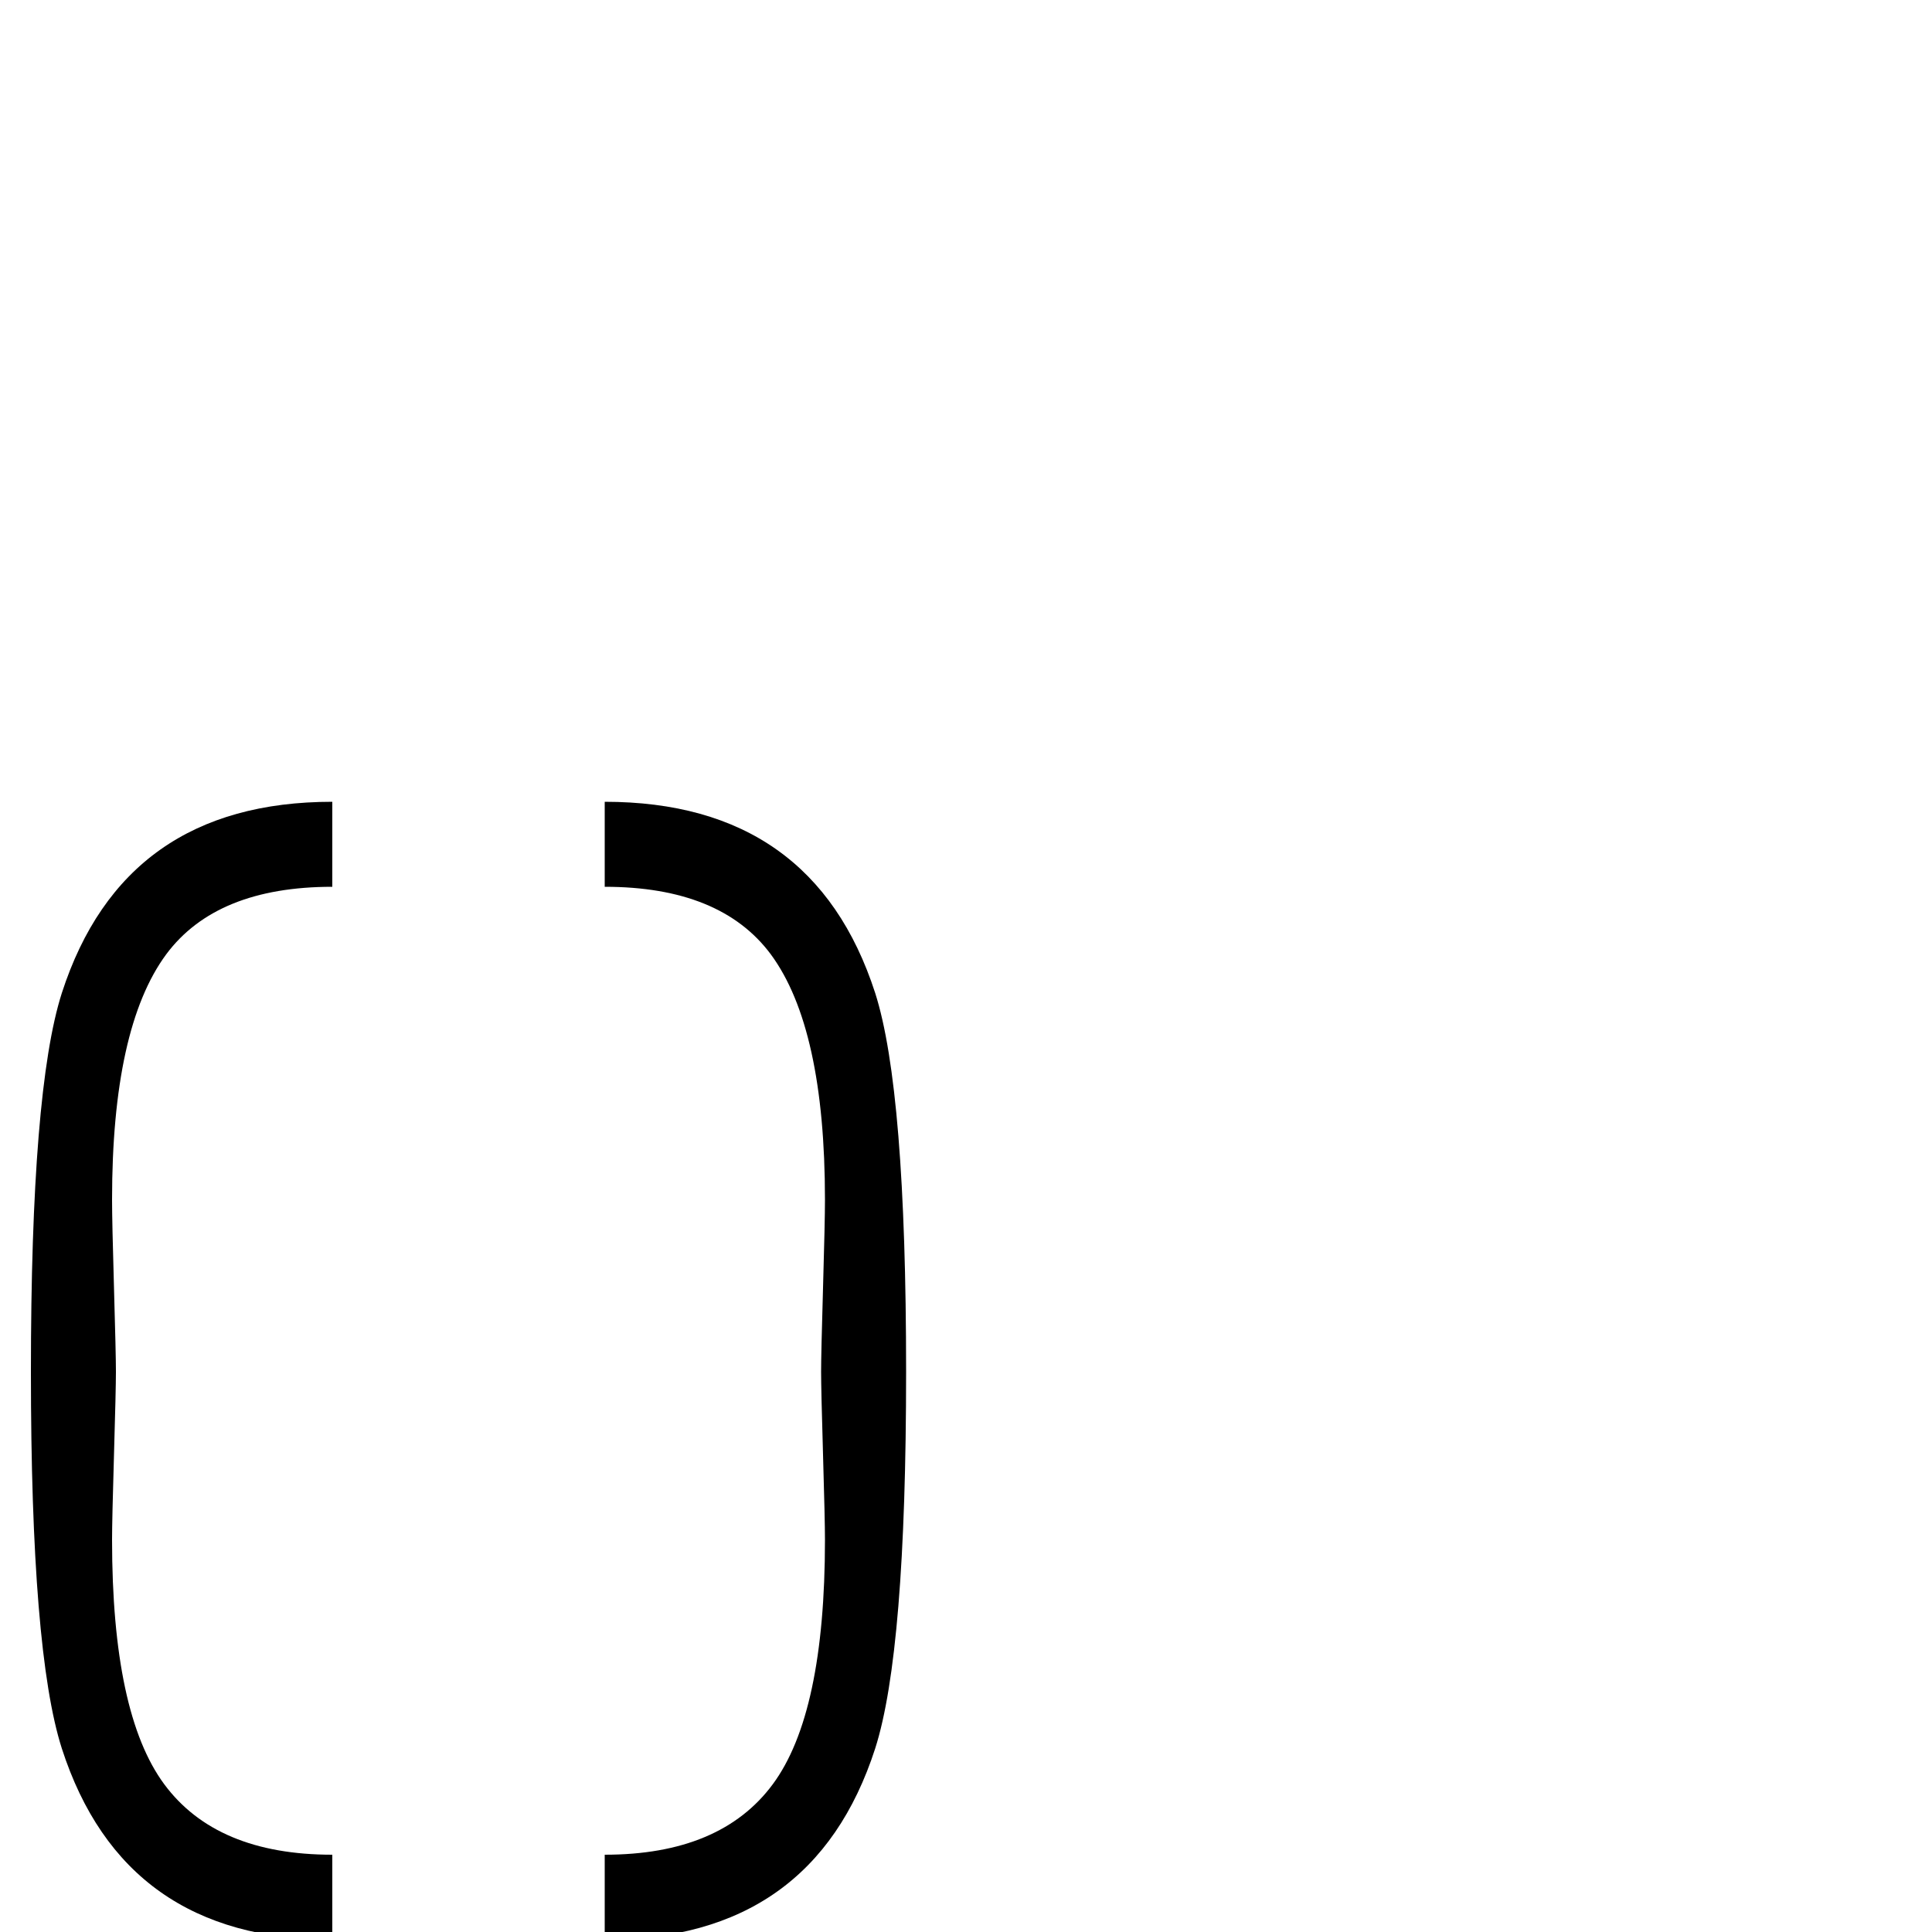
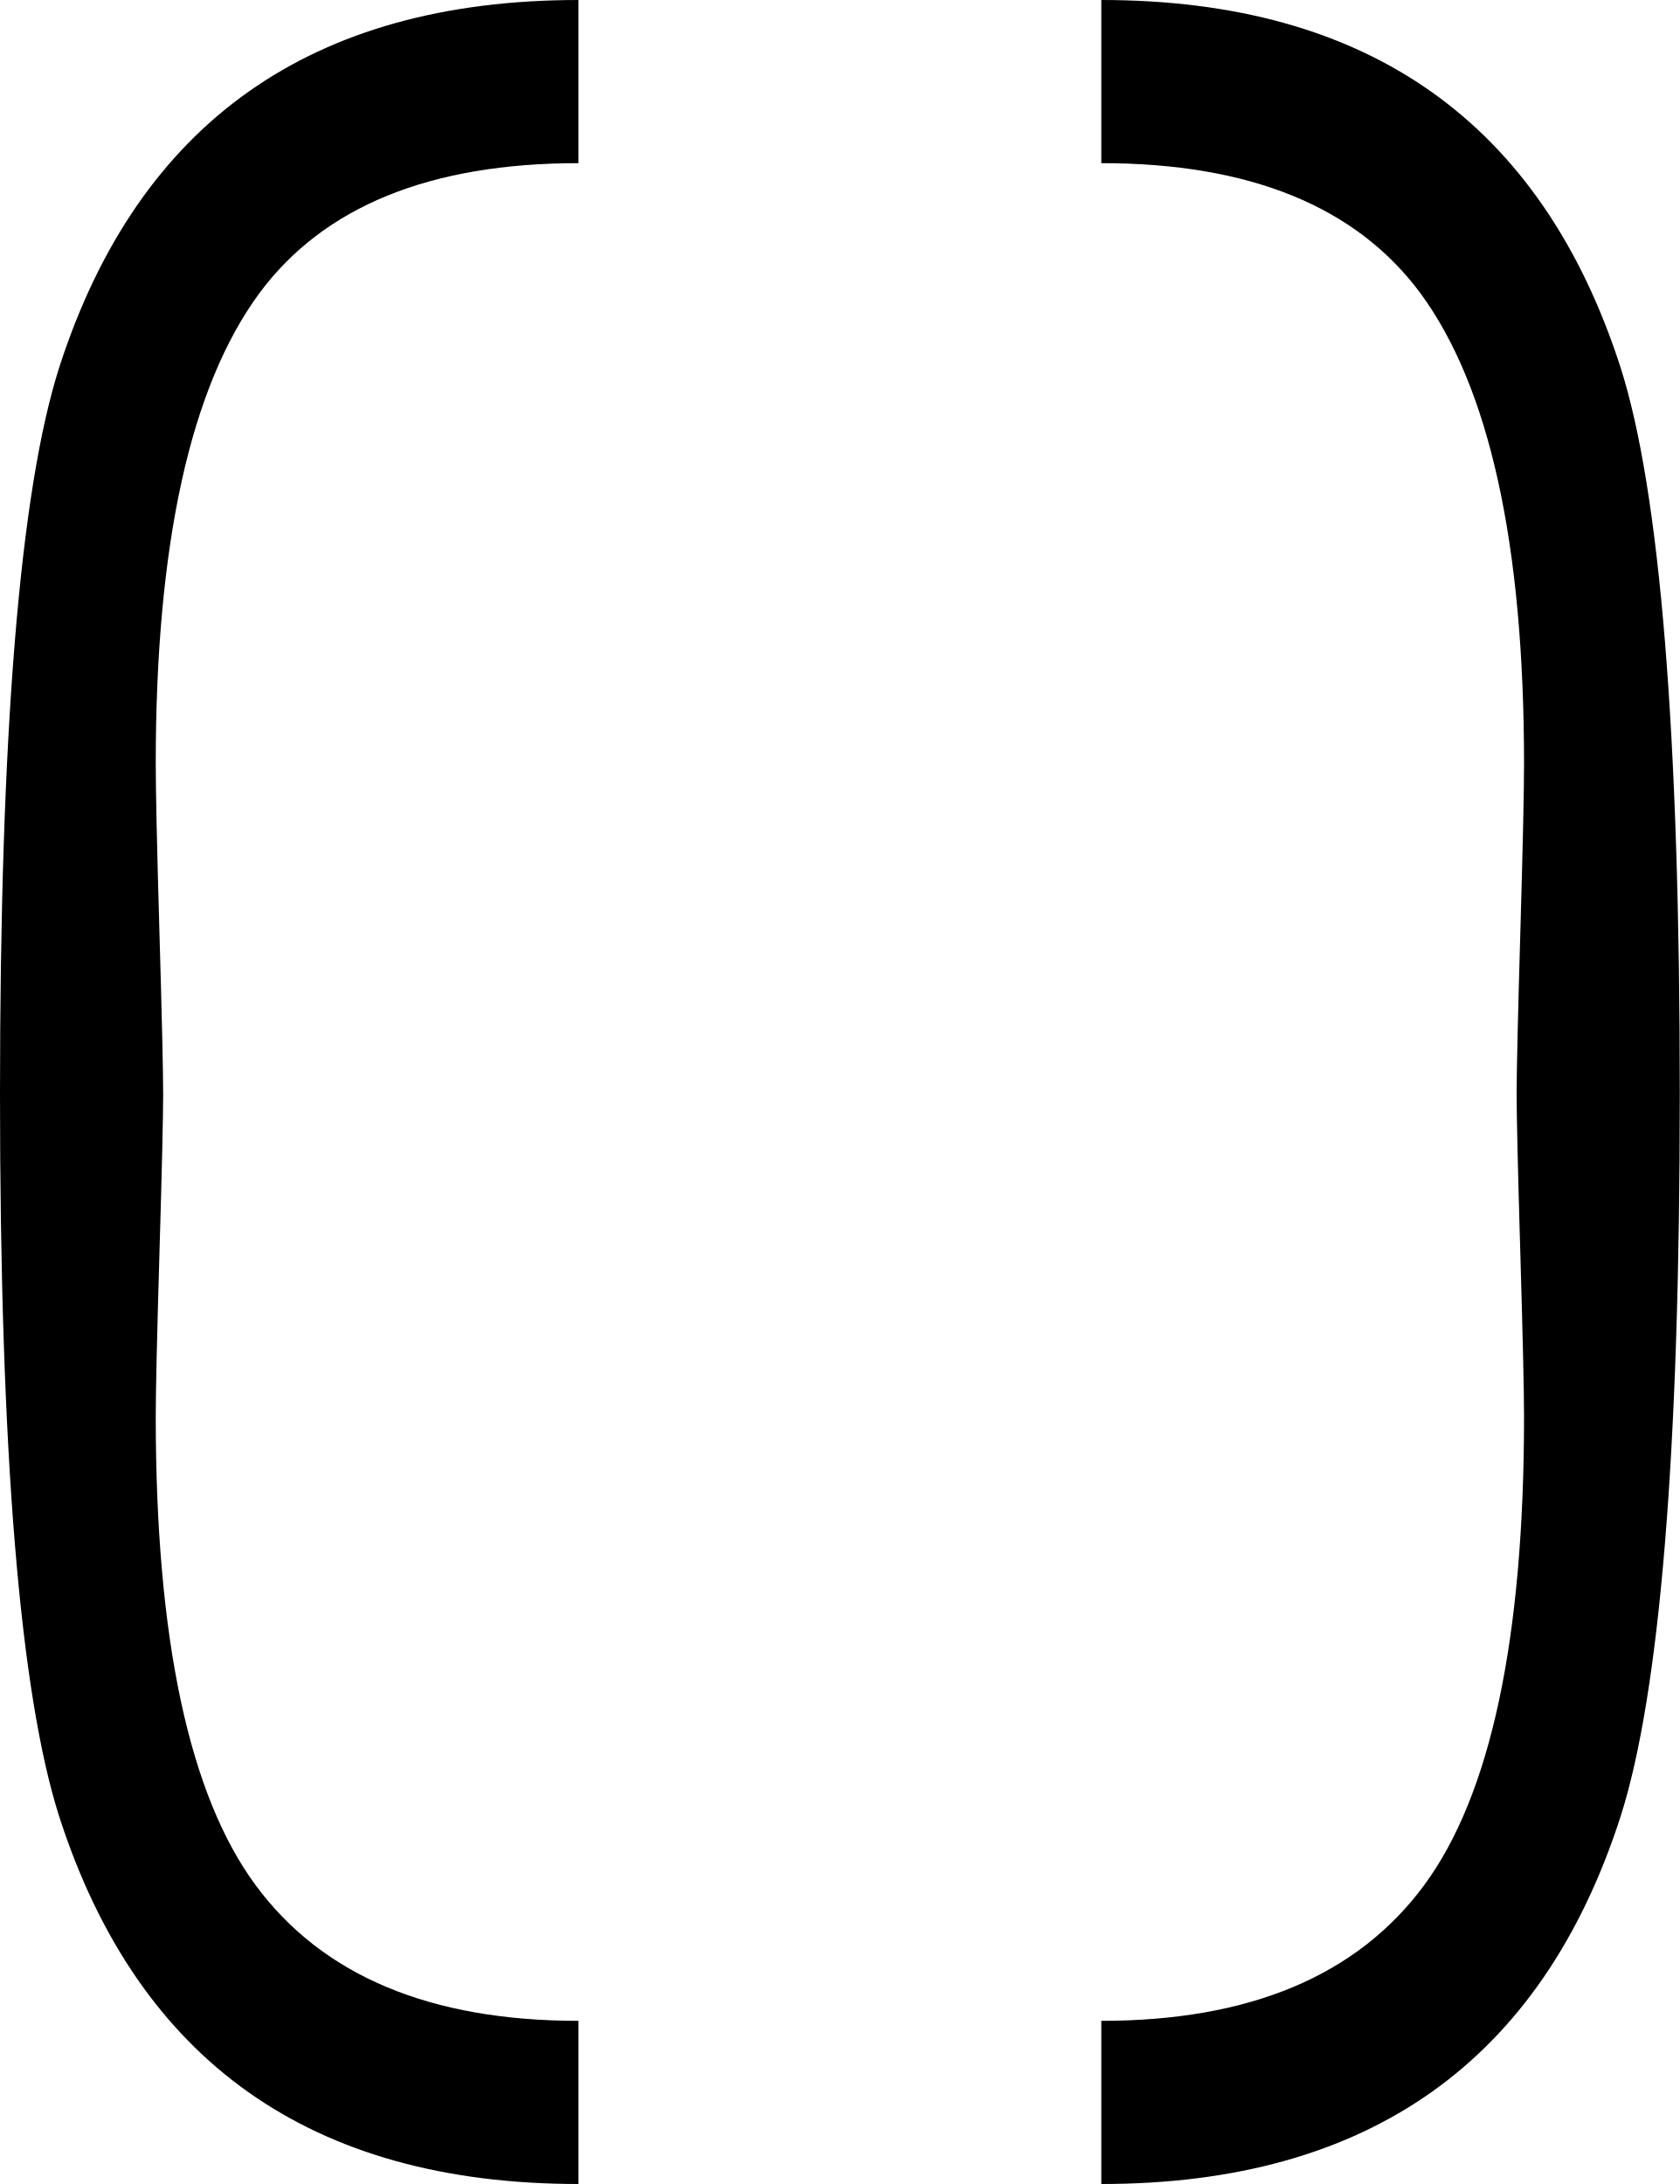
- <svg xmlns="http://www.w3.org/2000/svg" version="1.1" width="100" height="100" viewBox="0 -200 1000 1000" id="svg3037">
+ <svg xmlns="http://www.w3.org/2000/svg" version="1.1" width="45.3" height="58.9" viewBox="0 -200 453 589" id="svg3037">
  <defs id="defs3045" />
-   <g transform="matrix(1,0,0,-1,0,800)" id="g3039">
+   <g transform="matrix(1,0,0,-1,-16,385)" id="g3039">
    <path d="M 469,290 Q 469,145 453,95 421,-4 313,-4 v 44 q 60,0 87,36.5 27,36.5 27,126.5 0,10 -1,44 -1,34 -1,43 0,9 1,43.5 1,34.5 1,45.5 0,89 -28,127 -26,35 -86,35 v 44 q 108,0 140,-99 16,-50 16,-196 z M 172,-4 Q 64,-4 32,95 16,145 16,290 q 0,146 16,196 32,99 140,99 V 541 Q 112,541 86,506 58,468 58,379 58,368 59,333.5 60,299 60,290 60,281 59,247 58,213 58,203 58,113 85,76.5 112,40 172,40 V -4 z" id="path3041" style="fill:currentColor" />
  </g>
</svg>
